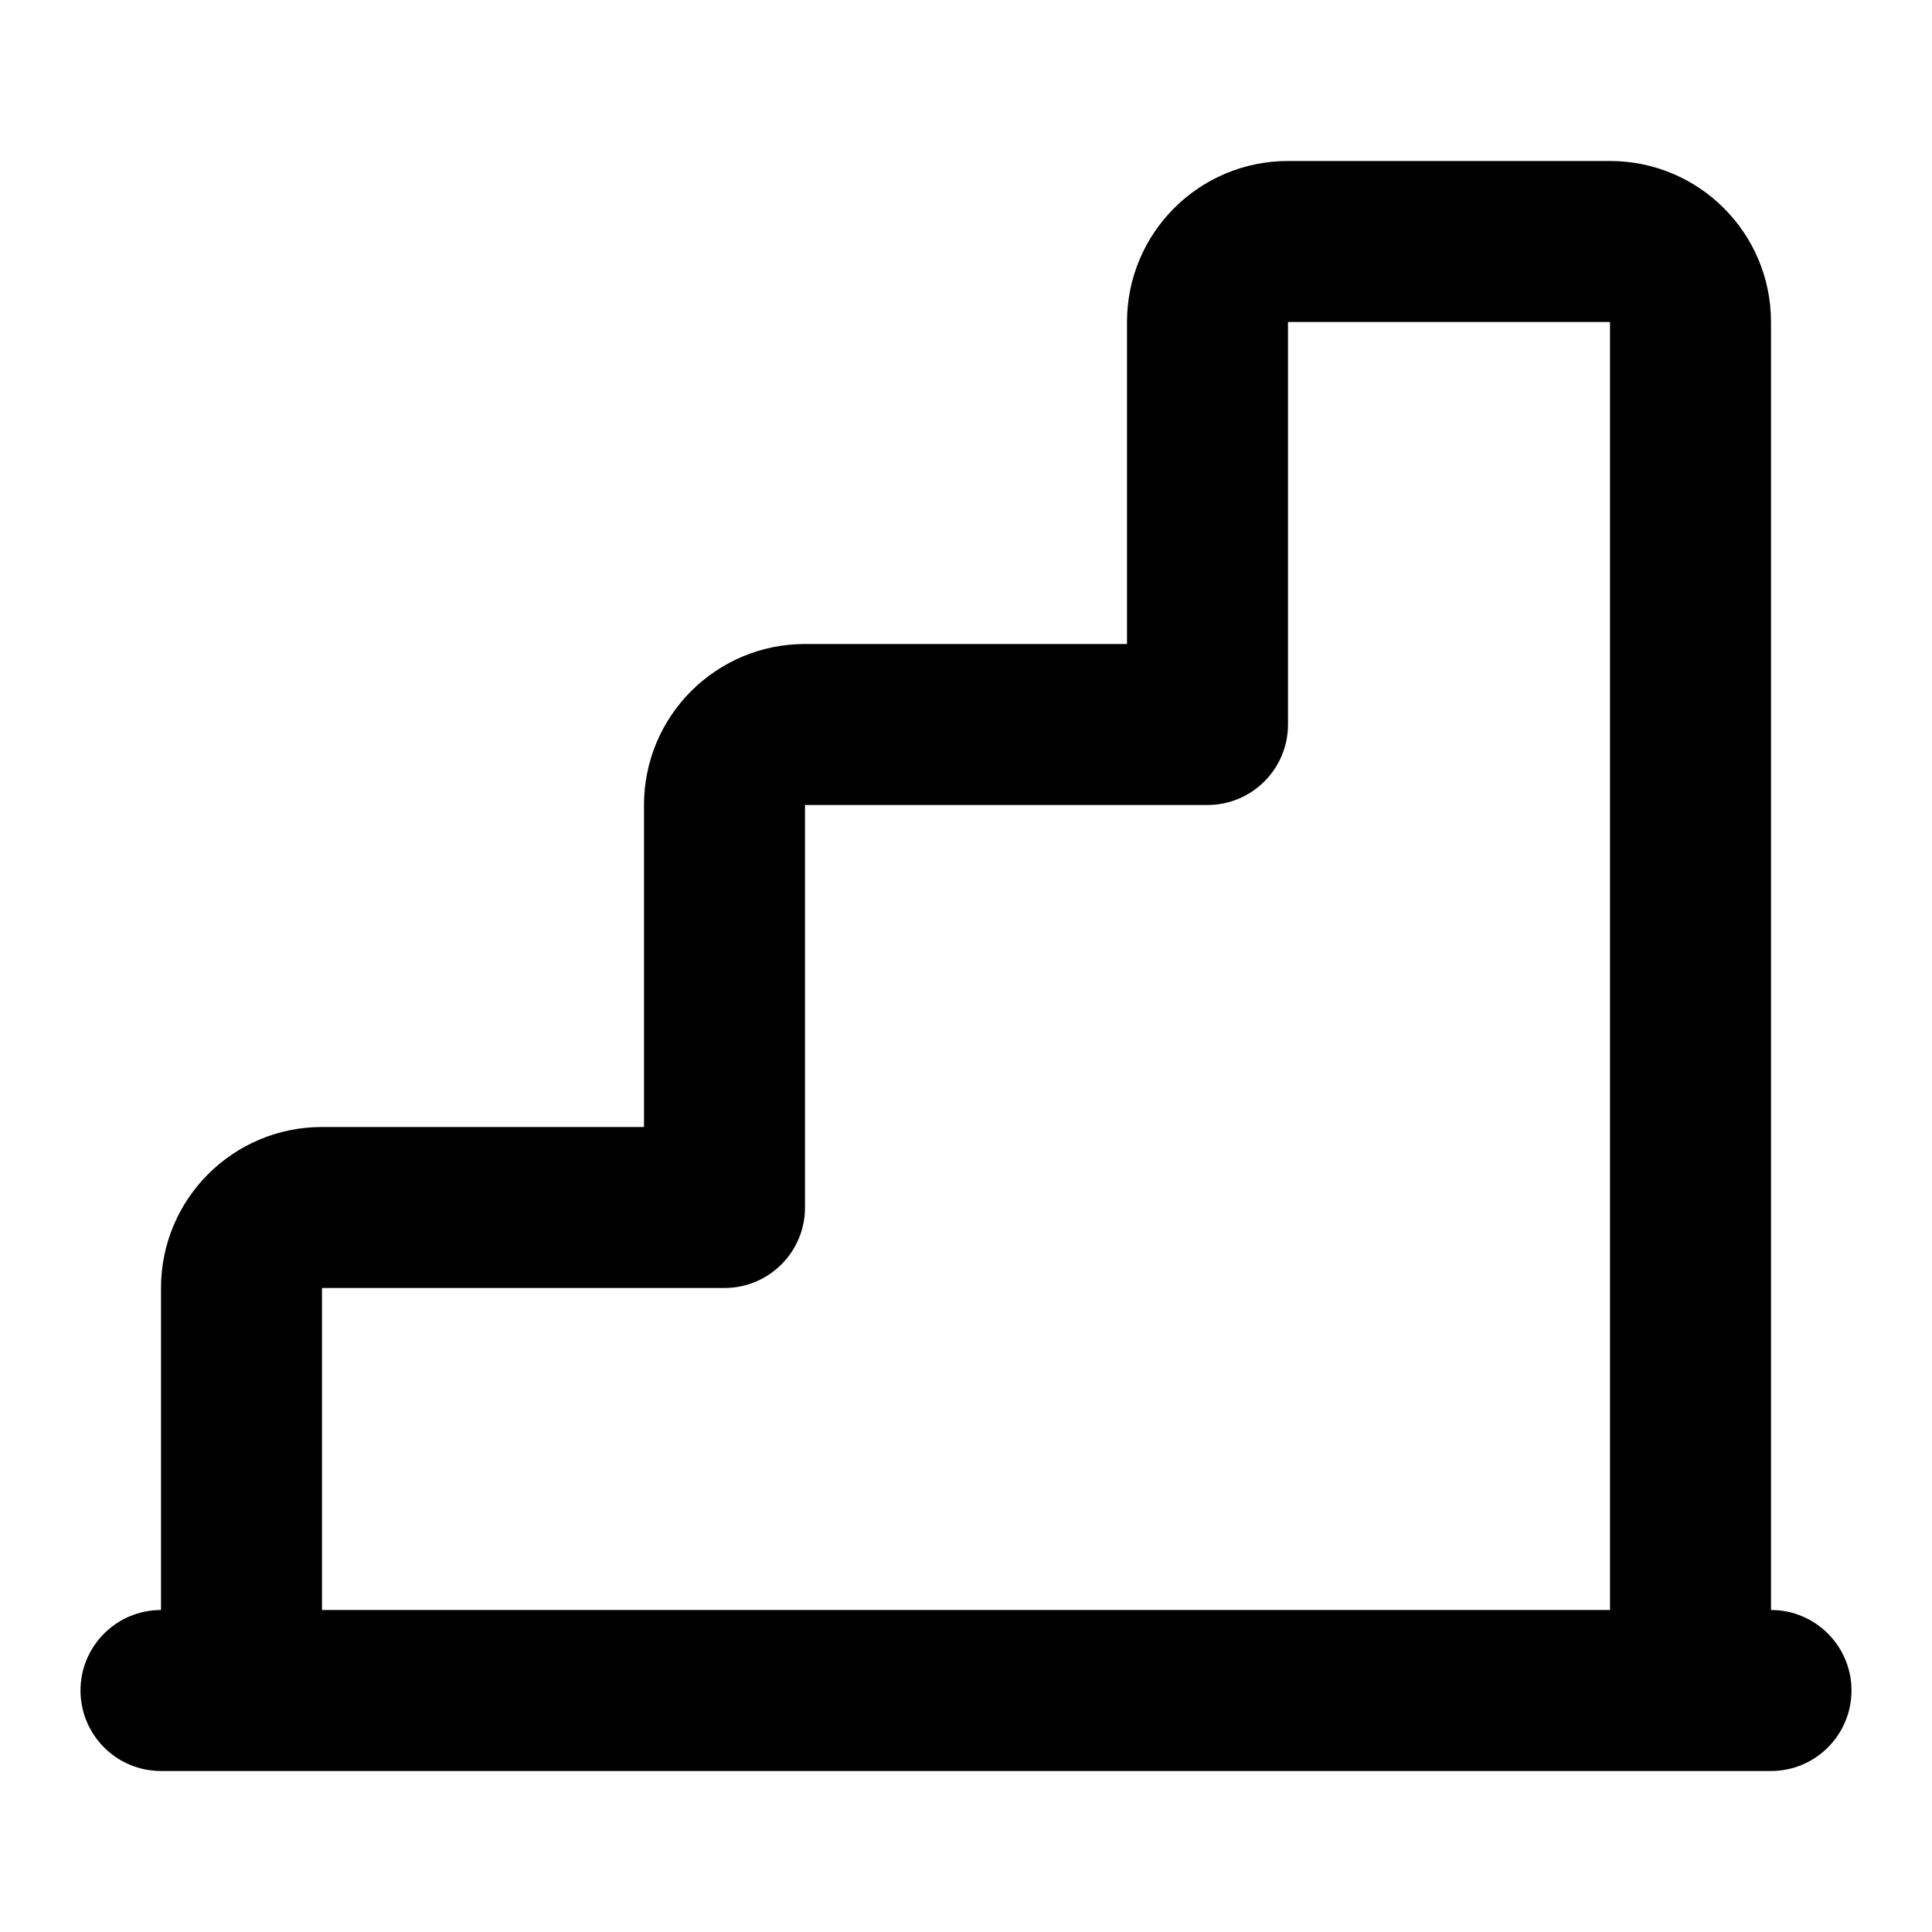
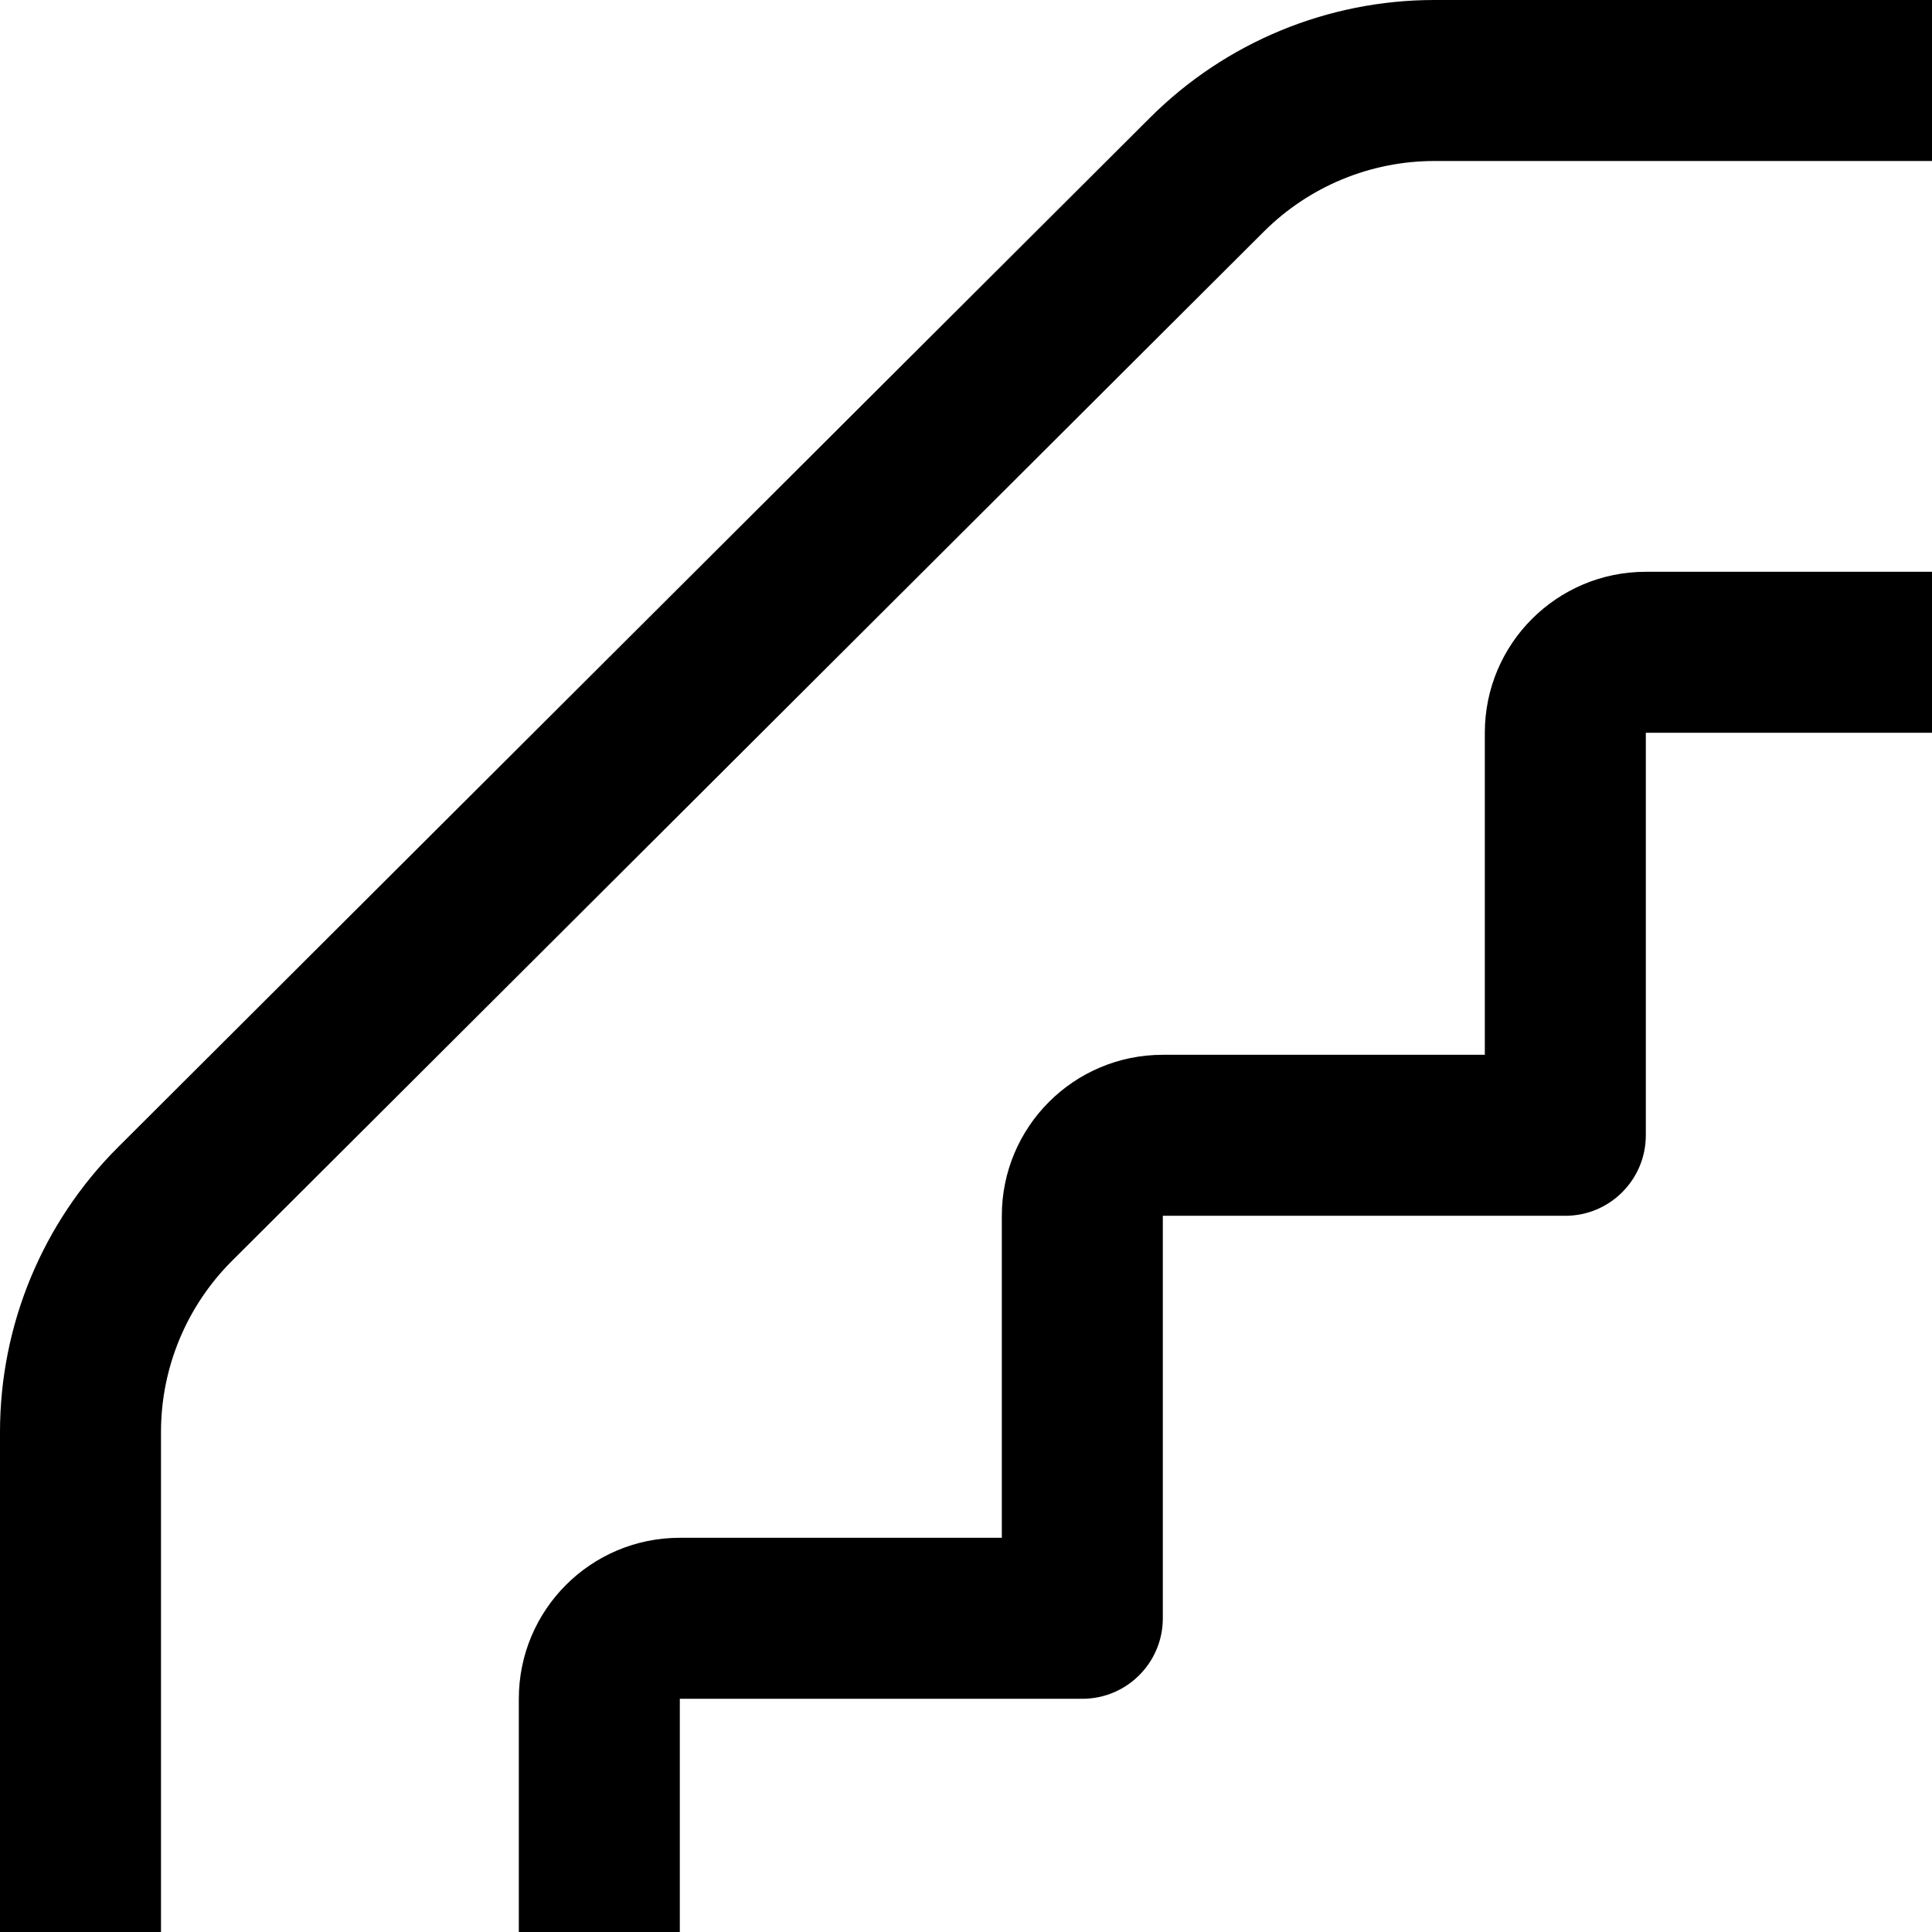
<svg xmlns="http://www.w3.org/2000/svg" width="24" height="24" viewBox="0 0 24 24" fill="none">
-   <path fill-rule="evenodd" clip-rule="evenodd" d="M20 2C21.105 2 22 2.895 22 4V20C22.552 20 23 20.448 23 21C23 21.552 22.552 22 22 22H2C1.448 22 1 21.552 1 21C1 20.448 1.448 20 2 20V16C2 14.895 2.895 14 4 14H8V10C8 8.895 8.895 8 10 8H14V4C14 2.895 14.895 2 16 2H20ZM16 9C16 9.552 15.552 10 15 10H10V15C10 15.552 9.552 16 9 16H4V20H20V4H16V9Z" fill="#000" />
+   <path d="M0 17.788C5.686e-05 16.46 0.528 15.186 1.469 14.248L14.288 1.46C15.225 0.525 16.495 4.02189e-05 17.819 0H24V2H17.819C17.025 2 16.264 2.315 15.701 2.876L2.881 15.664C2.317 16.227 2 16.991 2 17.788V24H0V17.788Z" fill="#000" />
+   <path d="M6.445 21.103C6.445 19.998 7.34 19.103 8.445 19.103H12.445V15.103C12.445 13.998 13.34 13.103 14.445 13.103H18.445V9.103C18.445 7.998 19.34 7.103 20.445 7.103H24V9.103H20.445V14.103C20.445 14.655 19.997 15.103 19.445 15.103H14.445V20.103C14.445 20.655 13.997 21.103 13.445 21.103H8.445V24H6.445V21.103Z" fill="#000" />
</svg>
